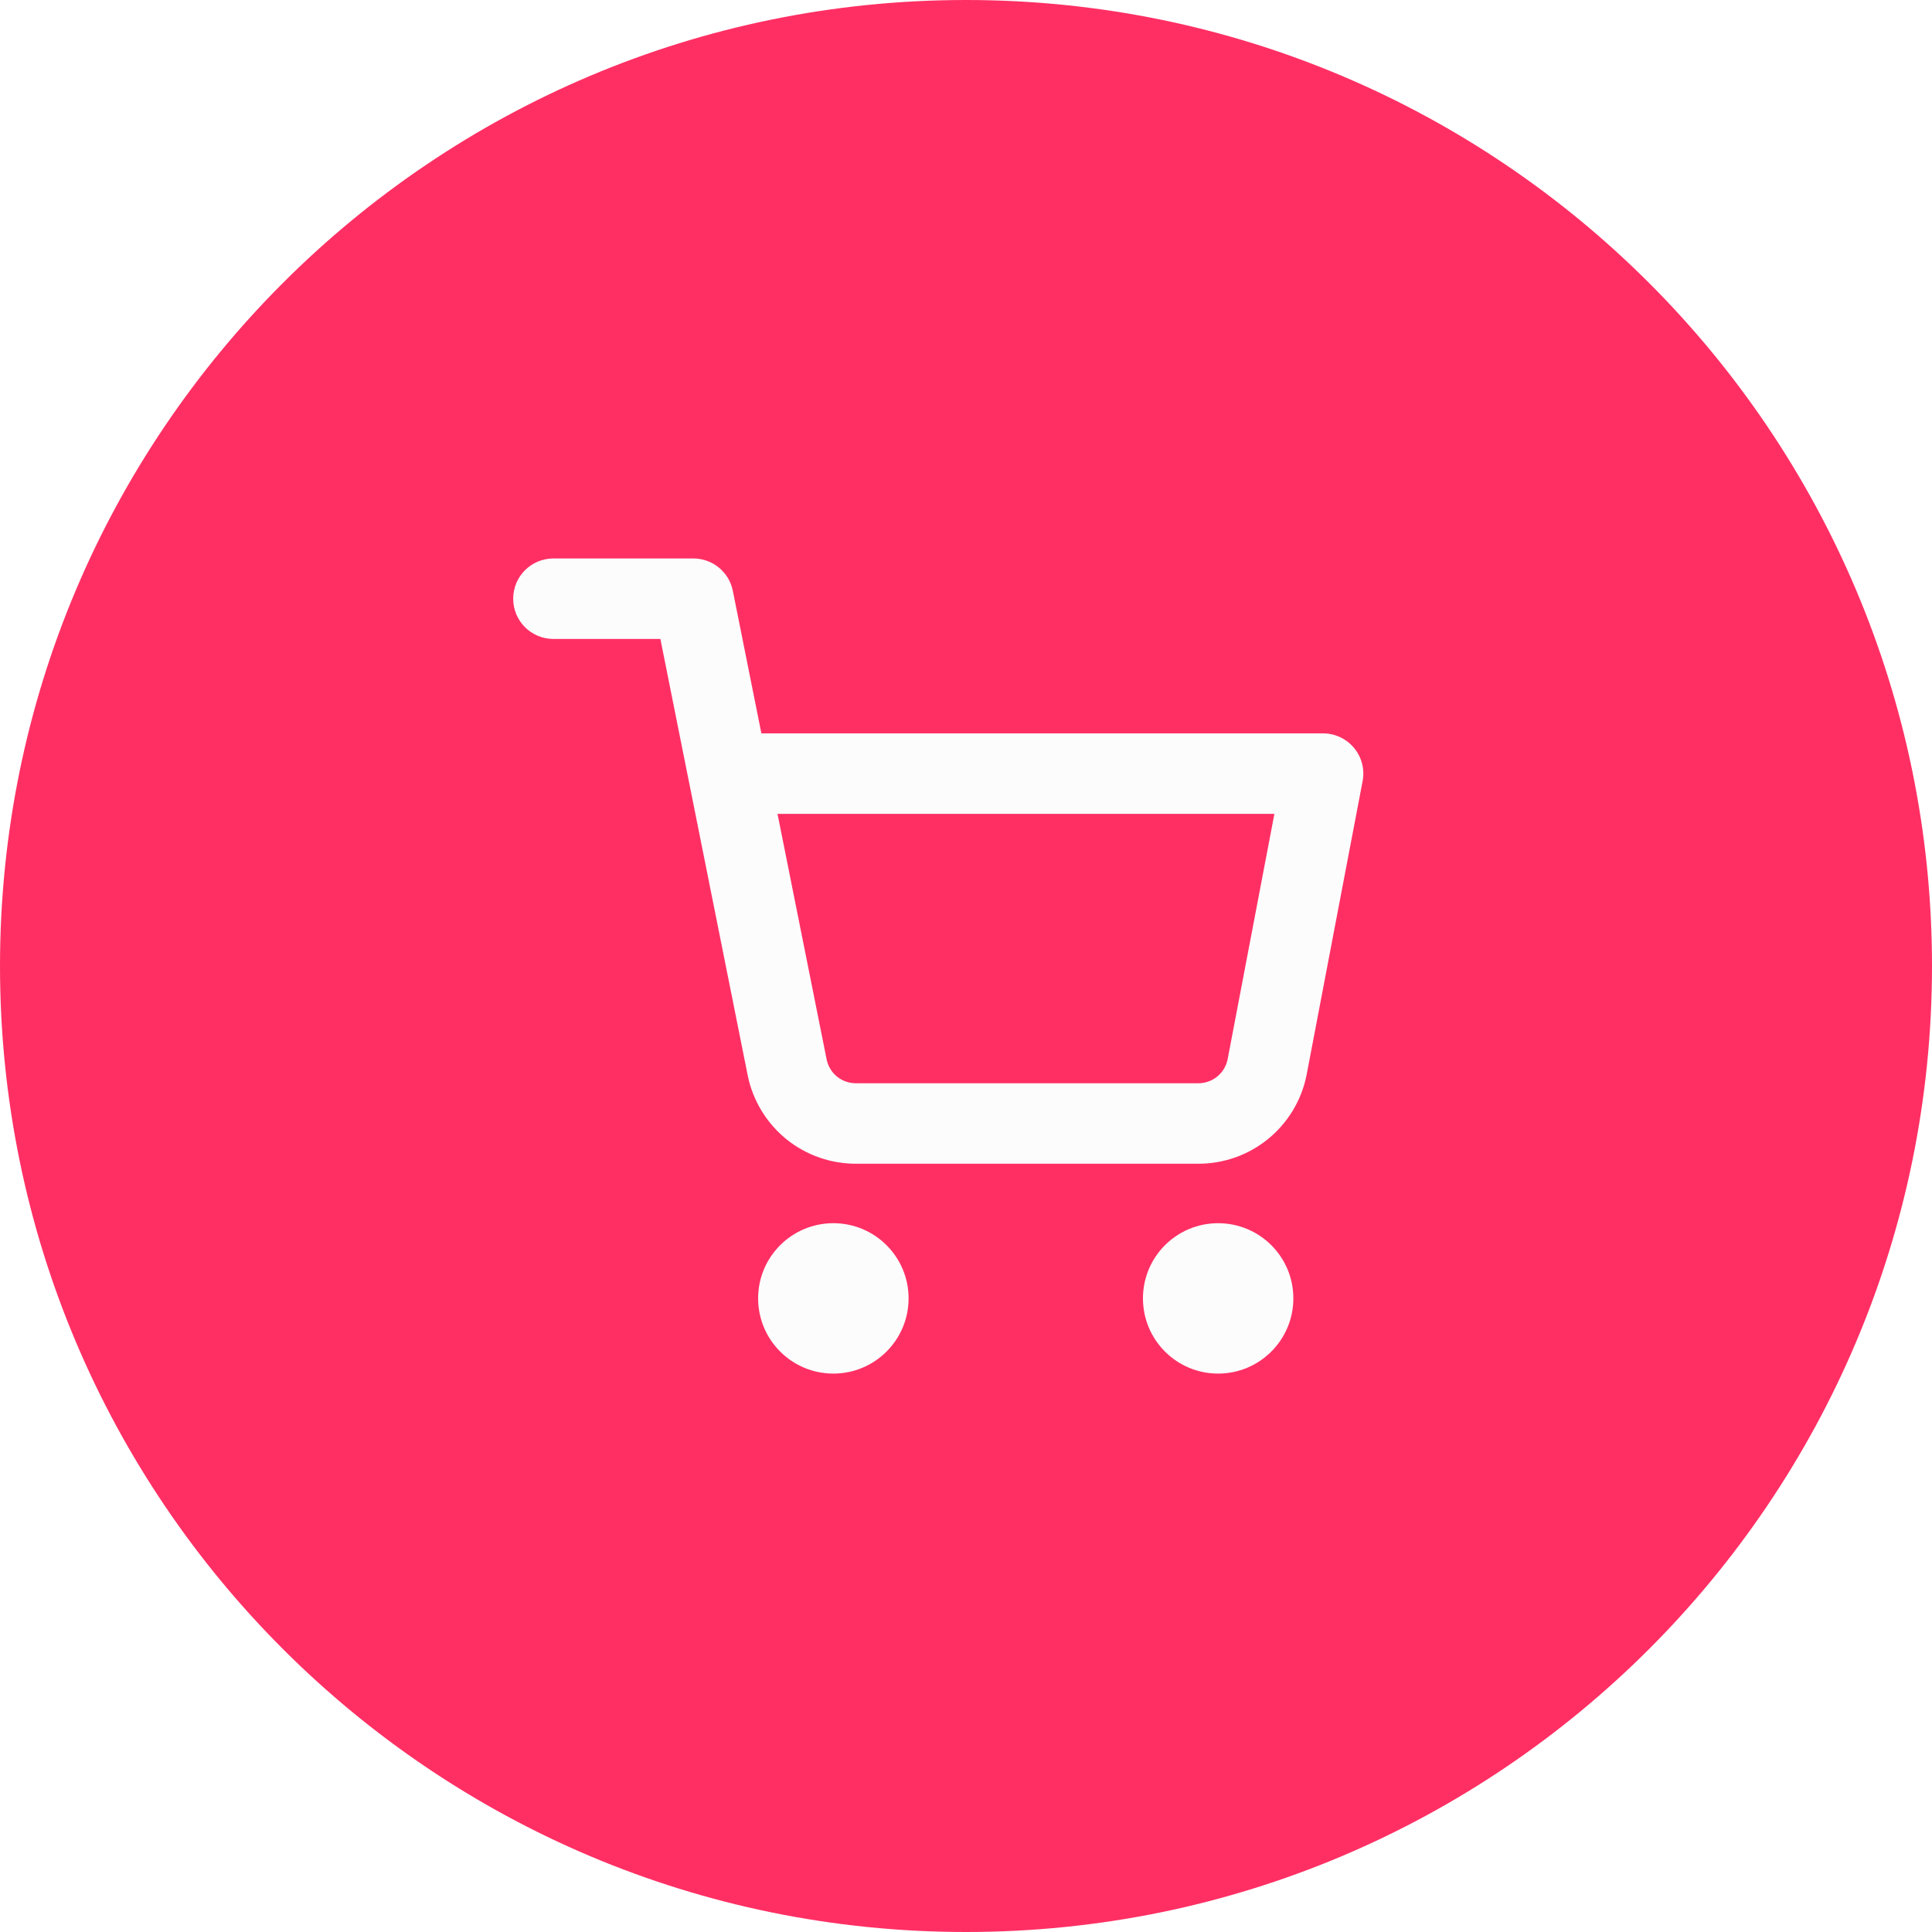
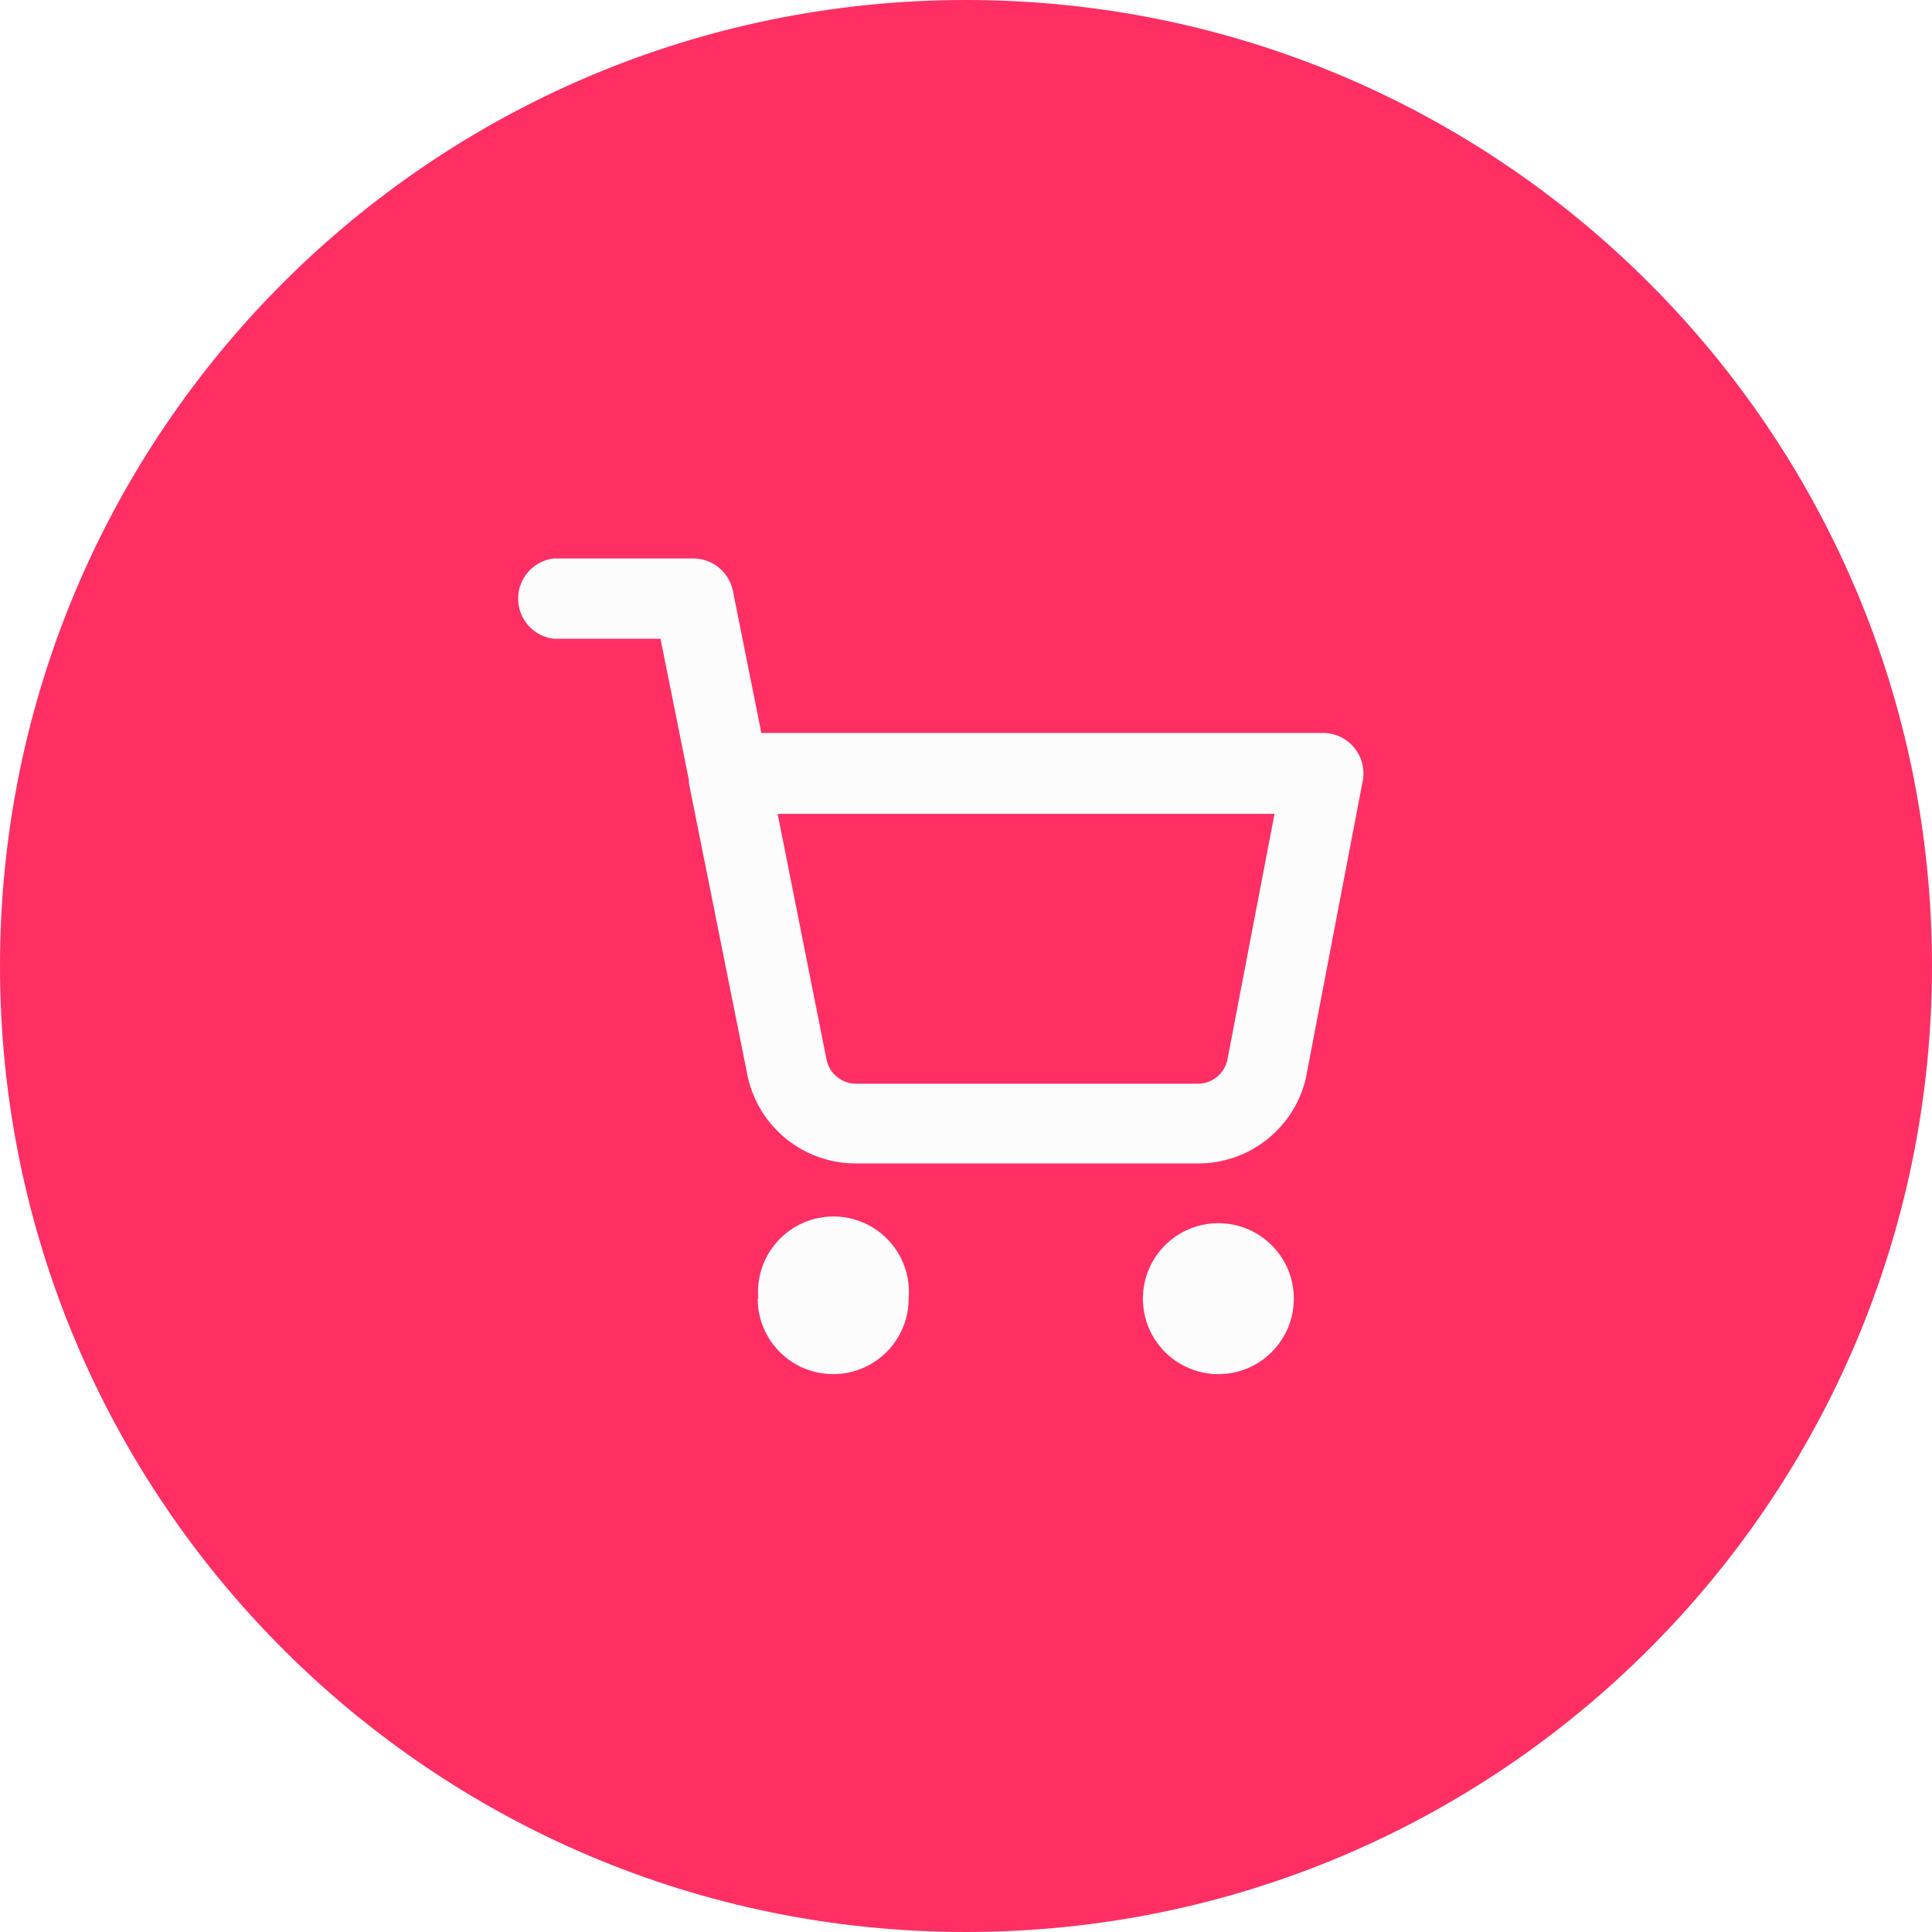
- <svg xmlns="http://www.w3.org/2000/svg" width="32" height="32" viewBox="0 0 32 32" fill="none">
+ <svg xmlns="http://www.w3.org/2000/svg" width="32" height="32" fill="none">
  <rect width="32" height="32" rx="16" fill="#FF2F64" />
-   <path fill-rule="evenodd" clip-rule="evenodd" d="M9.167 9.25C8.798 9.25 8.5 9.548 8.5 9.917C8.5 10.285 8.798 10.583 9.167 10.583H10.938L11.405 12.919C11.408 12.937 11.412 12.954 11.416 12.972L12.383 17.805L12.383 17.806C12.467 18.226 12.696 18.603 13.029 18.872C13.361 19.139 13.776 19.281 14.202 19.275H19.823C20.248 19.281 20.663 19.139 20.995 18.872C21.329 18.603 21.558 18.225 21.641 17.805L21.641 17.805L21.642 17.8L22.569 12.939C22.606 12.743 22.555 12.542 22.428 12.389C22.301 12.236 22.113 12.147 21.914 12.147H12.611L12.138 9.786C12.076 9.474 11.802 9.25 11.484 9.25H9.167ZM13.691 17.544L12.878 13.48H21.108L20.333 17.547C20.31 17.66 20.248 17.761 20.159 17.833C20.069 17.905 19.956 17.944 19.841 17.942L19.841 17.942H19.828H14.196V17.941L14.183 17.942C14.068 17.944 13.955 17.905 13.865 17.833C13.775 17.761 13.714 17.659 13.691 17.545L13.691 17.544ZM12.557 21.505C12.557 20.817 13.115 20.26 13.803 20.26C14.491 20.26 15.049 20.817 15.049 21.505C15.049 22.193 14.491 22.751 13.803 22.751C13.115 22.751 12.557 22.193 12.557 21.505ZM18.931 21.505C18.931 20.817 19.488 20.26 20.176 20.26C20.864 20.26 21.422 20.817 21.422 21.505C21.422 22.193 20.864 22.751 20.176 22.751C19.488 22.751 18.931 22.193 18.931 21.505Z" fill="#FCFCFC" />
+   <path fill-rule="evenodd" clip-rule="evenodd" d="M9.17 9.25a.67.67 0 0 0 0 1.33h1.77l.47 2.34v.05l.97 4.84a1.83 1.83 0 0 0 1.82 1.46h5.62a1.83 1.83 0 0 0 1.82-1.46v-.01l.93-4.86a.67.67 0 0 0-.66-.8h-9.3l-.47-2.35a.67.67 0 0 0-.66-.54H9.17Zm4.52 8.3-.81-4.07h8.23l-.78 4.07a.5.5 0 0 1-.49.4h-5.66a.5.5 0 0 1-.49-.4Zm-1.13 3.96a1.25 1.25 0 1 1 2.49 0 1.25 1.25 0 0 1-2.5 0Zm6.37 0a1.25 1.25 0 1 1 2.5 0 1.25 1.25 0 0 1-2.5 0Z" fill="#FCFCFC" />
</svg>
